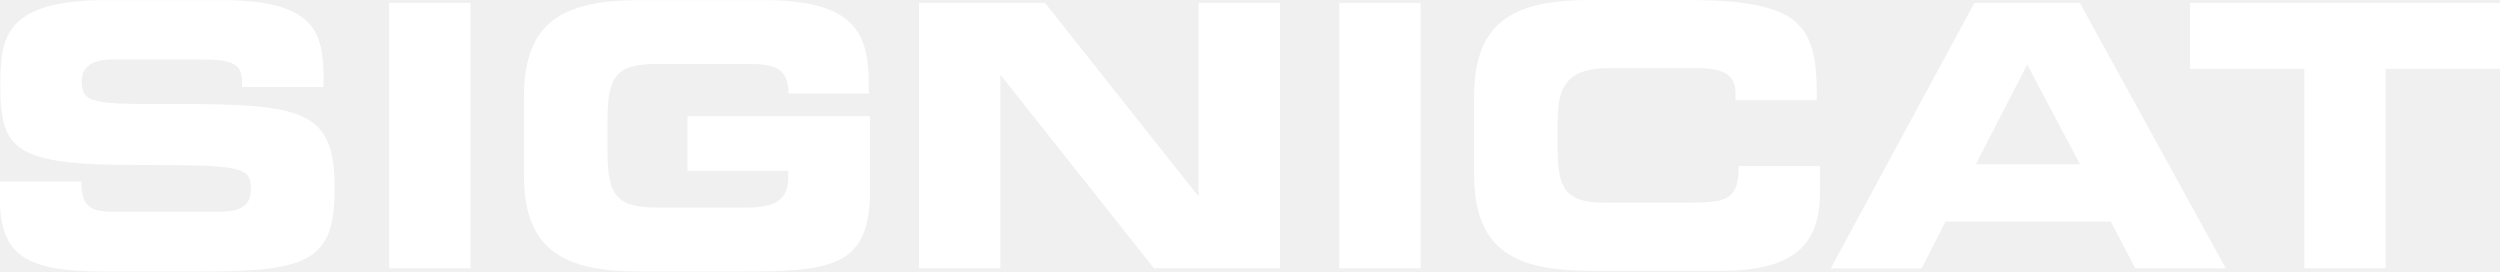
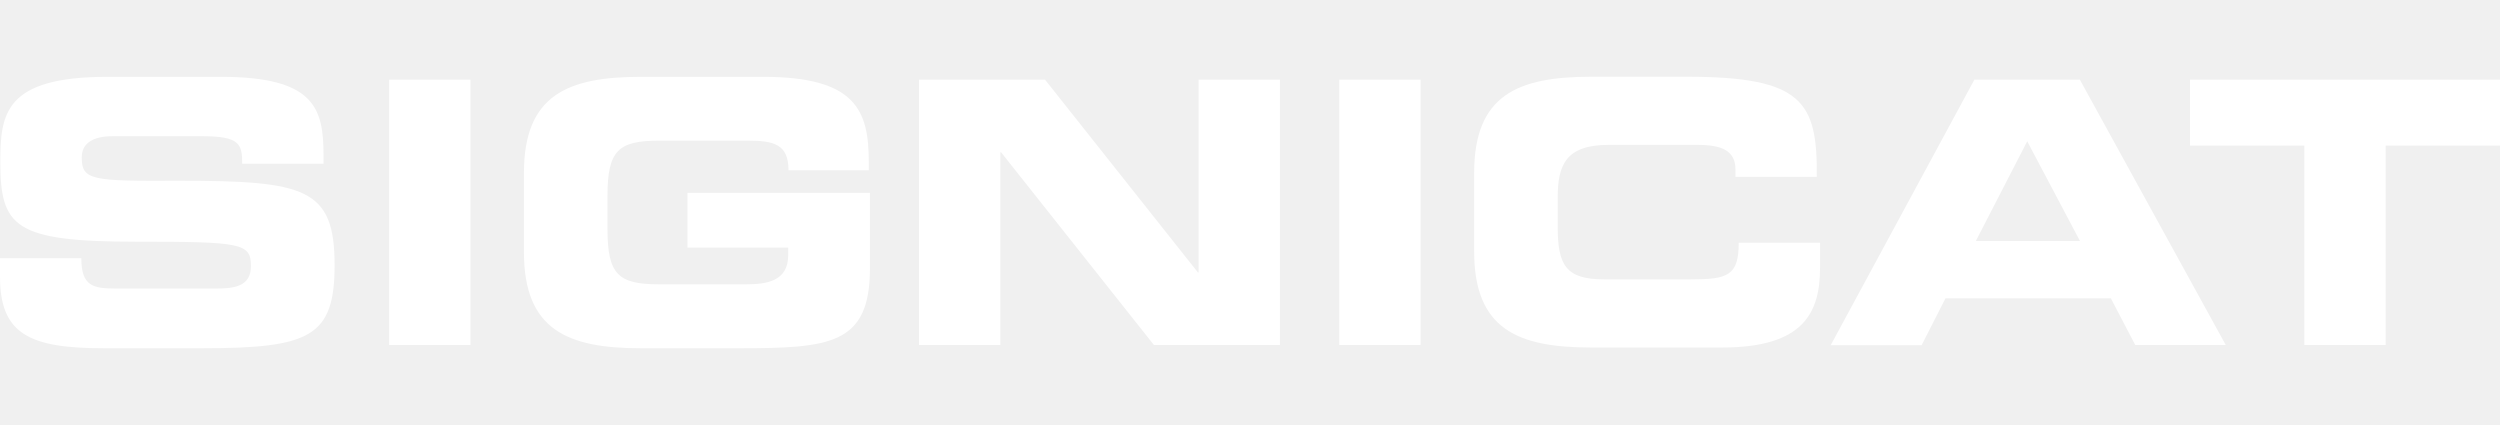
- <svg xmlns="http://www.w3.org/2000/svg" id="Layer_1" data-name="Layer 1" viewBox="0 0 237 25.71" class="hs-image-widget  replaced-svg">
-   <defs>
-     <style>.cls-1{fill:#fff;}.cls-2{fill:none;}</style>
-   </defs>
-   <path class="cls-1" d="M-.11,17.19H7.6c0,2.67,1.11,2.88,3.34,2.88h9.44c1.64,0,3.3-.17,3.3-2.12,0-2.19-.9-2.32-10.83-2.32C1.24,15.63-.08,14.24-.08,8.05-.08,3.5.34,0,10.07,0H20.84c8.89,0,9.72,3,9.72,7.44v.8H22.85c0-1.84-.21-2.61-3.75-2.61H10.55c-1.73,0-2.91.59-2.91,2,0,2.19.93,2.26,9.2,2.22,12,0,14.77.7,14.77,8,0,6.77-2.3,7.88-12.54,7.88H9.72c-7,0-9.83-1.32-9.83-6.77Z" transform="translate(0.11 0.01)" />
-   <rect class="cls-1" x="36.89" y="0.28" width="7.71" height="25.15" />
-   <path class="cls-1" d="M49.56,9.1C49.56,1.73,53.7,0,60.64,0H72.25c8.75,0,10,3.17,10,8.06v.8H74.64c0-2.5-1.42-2.81-3.89-2.81H62.38c-3.89,0-4.9.94-4.9,5.24v3.13c0,4.31,1,5.25,4.9,5.25h8.23c2,0,4-.32,4-2.75v-.73H65.06V11h17.3v7.16c0,7.22-3.76,7.57-12.44,7.57H60.64c-6.94,0-11.08-1.74-11.08-9.1Z" transform="translate(0.11 0.01)" />
-   <polygon class="cls-1" points="87.12 0.28 99.07 0.28 113.56 18.55 113.63 18.55 113.63 0.28 121.34 0.28 121.34 25.43 109.39 25.43 94.9 7.16 94.83 7.16 94.83 25.43 87.12 25.43 87.12 0.28" />
-   <rect class="cls-1" x="126.96" y="0.28" width="7.71" height="25.15" />
-   <path class="cls-1" d="M139.64,9.1c0-7.37,4.13-9.11,11.08-9.11h9.07c11,0,12.4,2.37,12.33,9.49h-7.71v-.7c0-1.8-1.32-2.33-3.62-2.33h-8.4c-4.07,0-4.83,1.92-4.83,5V14.2c0,3.65.76,5,4.41,5h8.23c3.48,0,4.52-.35,4.52-3.47h7.71v2.36c0,4.24-1.53,7.57-9.27,7.57H150.72c-6.95,0-11.08-1.74-11.08-9.1Z" transform="translate(0.11 0.01)" />
-   <path class="cls-1" d="M187.06.27h10l13.83,25.15h-8.58L200,21H184.32l-2.26,4.44h-8.62Zm.14,15.29h9.87l-5-9.45Z" transform="translate(0.11 0.01)" />
-   <polygon class="cls-1" points="207.61 0.28 237 0.28 237 6.53 226.16 6.53 226.16 25.43 218.45 25.43 218.45 6.53 207.61 6.53 207.61 0.28" />
-   <rect class="cls-2" width="237" height="25.71" />
+ <svg xmlns="http://www.w3.org/2000/svg" version="1.1" id="Layer_1" x="0px" y="0px" width="1058.859px" height="180px" viewBox="-145.43 -34.961 1058.859 180" enable-background="new -145.43 -34.961 1058.859 180" xml:space="preserve">
+   <path fill="#FFFFFF" d="M-145.43,74.384h34.446c0,11.929,4.961,12.866,14.923,12.866h42.176c7.328,0,14.744-0.76,14.744-9.471  c0-9.784-4.021-10.365-48.385-10.365c-51.871,0-57.769-6.211-57.769-33.865c0-20.33,1.875-35.967,45.349-35.967h48.116  c39.72,0,43.429,13.404,43.429,33.24v3.574h-34.448c0-8.219-0.938-11.662-16.754-11.662h-38.199c-7.729,0-13.001,2.638-13.001,8.937  c0,9.785,4.155,10.097,41.103,9.918c53.613,0,65.989,3.128,65.989,35.742c0,30.247-10.275,35.206-56.024,35.206h-41.774  c-31.275,0-43.918-5.896-43.918-30.248v-7.905H-145.43z" />
+   <rect x="19.387" y="-1.211" fill="#FFFFFF" width="34.445" height="112.363" />
+   <path fill="#FFFFFF" d="M76.484,38.24c0-32.928,18.498-40.657,49.504-40.657h51.87c39.094,0,44.678,14.164,44.678,36.011v3.573h-34  c0-11.168-6.344-12.554-17.379-12.554h-37.396c-17.38,0-21.893,4.201-21.893,23.412v13.982c0,19.256,4.467,23.457,21.893,23.457  h36.77c8.935,0,17.871-1.43,17.871-12.287v-3.262h-42.668V46.729h77.293v31.989c0,32.257-16.8,33.821-55.58,33.821h-41.46  c-31.006,0-49.504-7.773-49.504-40.657L76.484,38.24L76.484,38.24z" />
+   <polygon fill="#FFFFFF" points="243.802,-1.211 297.191,-1.211 361.93,80.416 362.242,80.416 362.242,-1.211 396.689,-1.211   396.689,111.154 343.299,111.154 278.561,29.527 278.249,29.527 278.249,111.154 243.802,111.154 " />
+   <rect x="421.799" y="-1.211" fill="#FFFFFF" width="34.445" height="112.363" />
+   <path fill="#FFFFFF" d="M478.941,38.24c0-32.928,18.452-40.701,49.502-40.701h40.523c49.145,0,55.398,10.589,55.086,42.398h-34.445  v-3.127c0-8.041-5.896-10.41-16.173-10.41h-37.53c-18.184,0-21.579,8.578-21.579,22.338v12.287c0,16.308,3.396,22.34,19.704,22.34  H570.8c15.547,0,20.192-1.564,20.192-15.504h34.446v10.545c0,18.941-6.836,33.82-41.415,33.82h-55.58  c-31.05,0-49.502-7.773-49.502-40.658V38.24L478.941,38.24z" />
+   <path fill="#FFFFFF" d="M690.802-1.211h44.679l61.789,112.363h-38.334l-10.32-19.746H678.56l-10.098,19.836H629.95L690.802-1.211z   M691.427,67.102h44.096l-22.338-42.22L691.427,67.102z" />
+   <polygon fill="#FFFFFF" points="782.123,-1.211 913.429,-1.211 913.429,26.713 865,26.713 865,111.154 830.553,111.154   830.553,26.713 782.123,26.713 " />
</svg>
